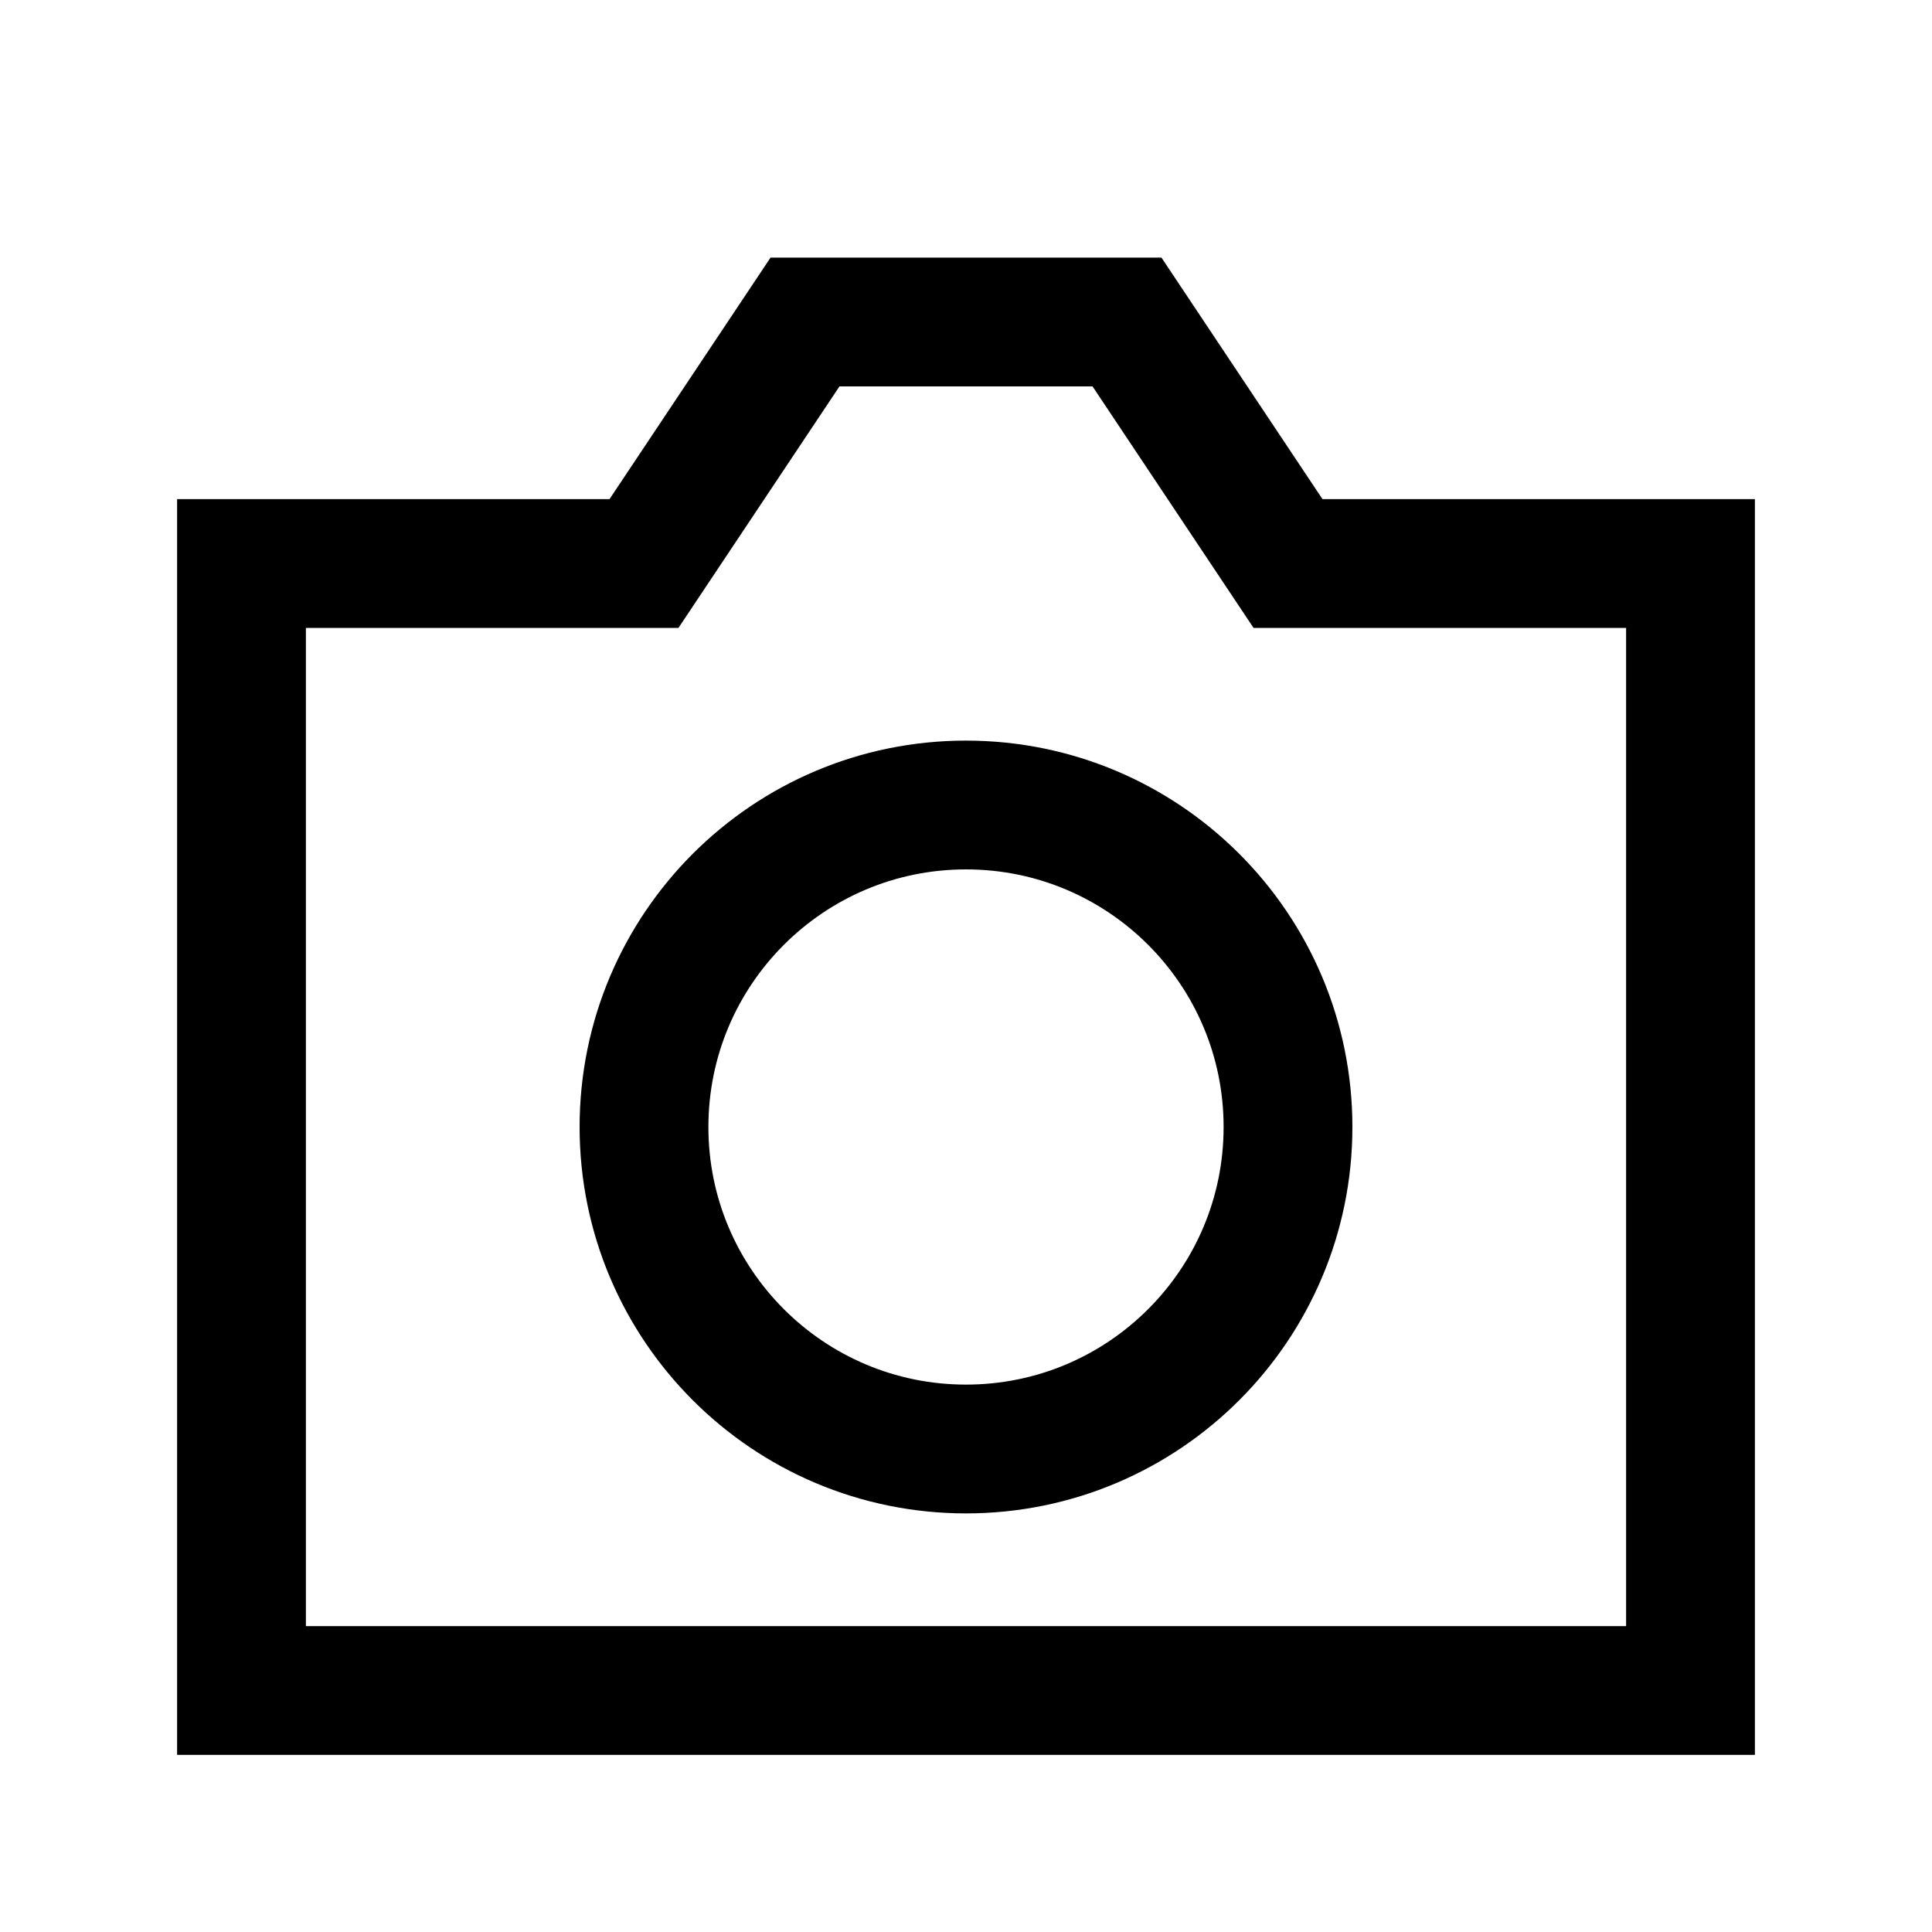
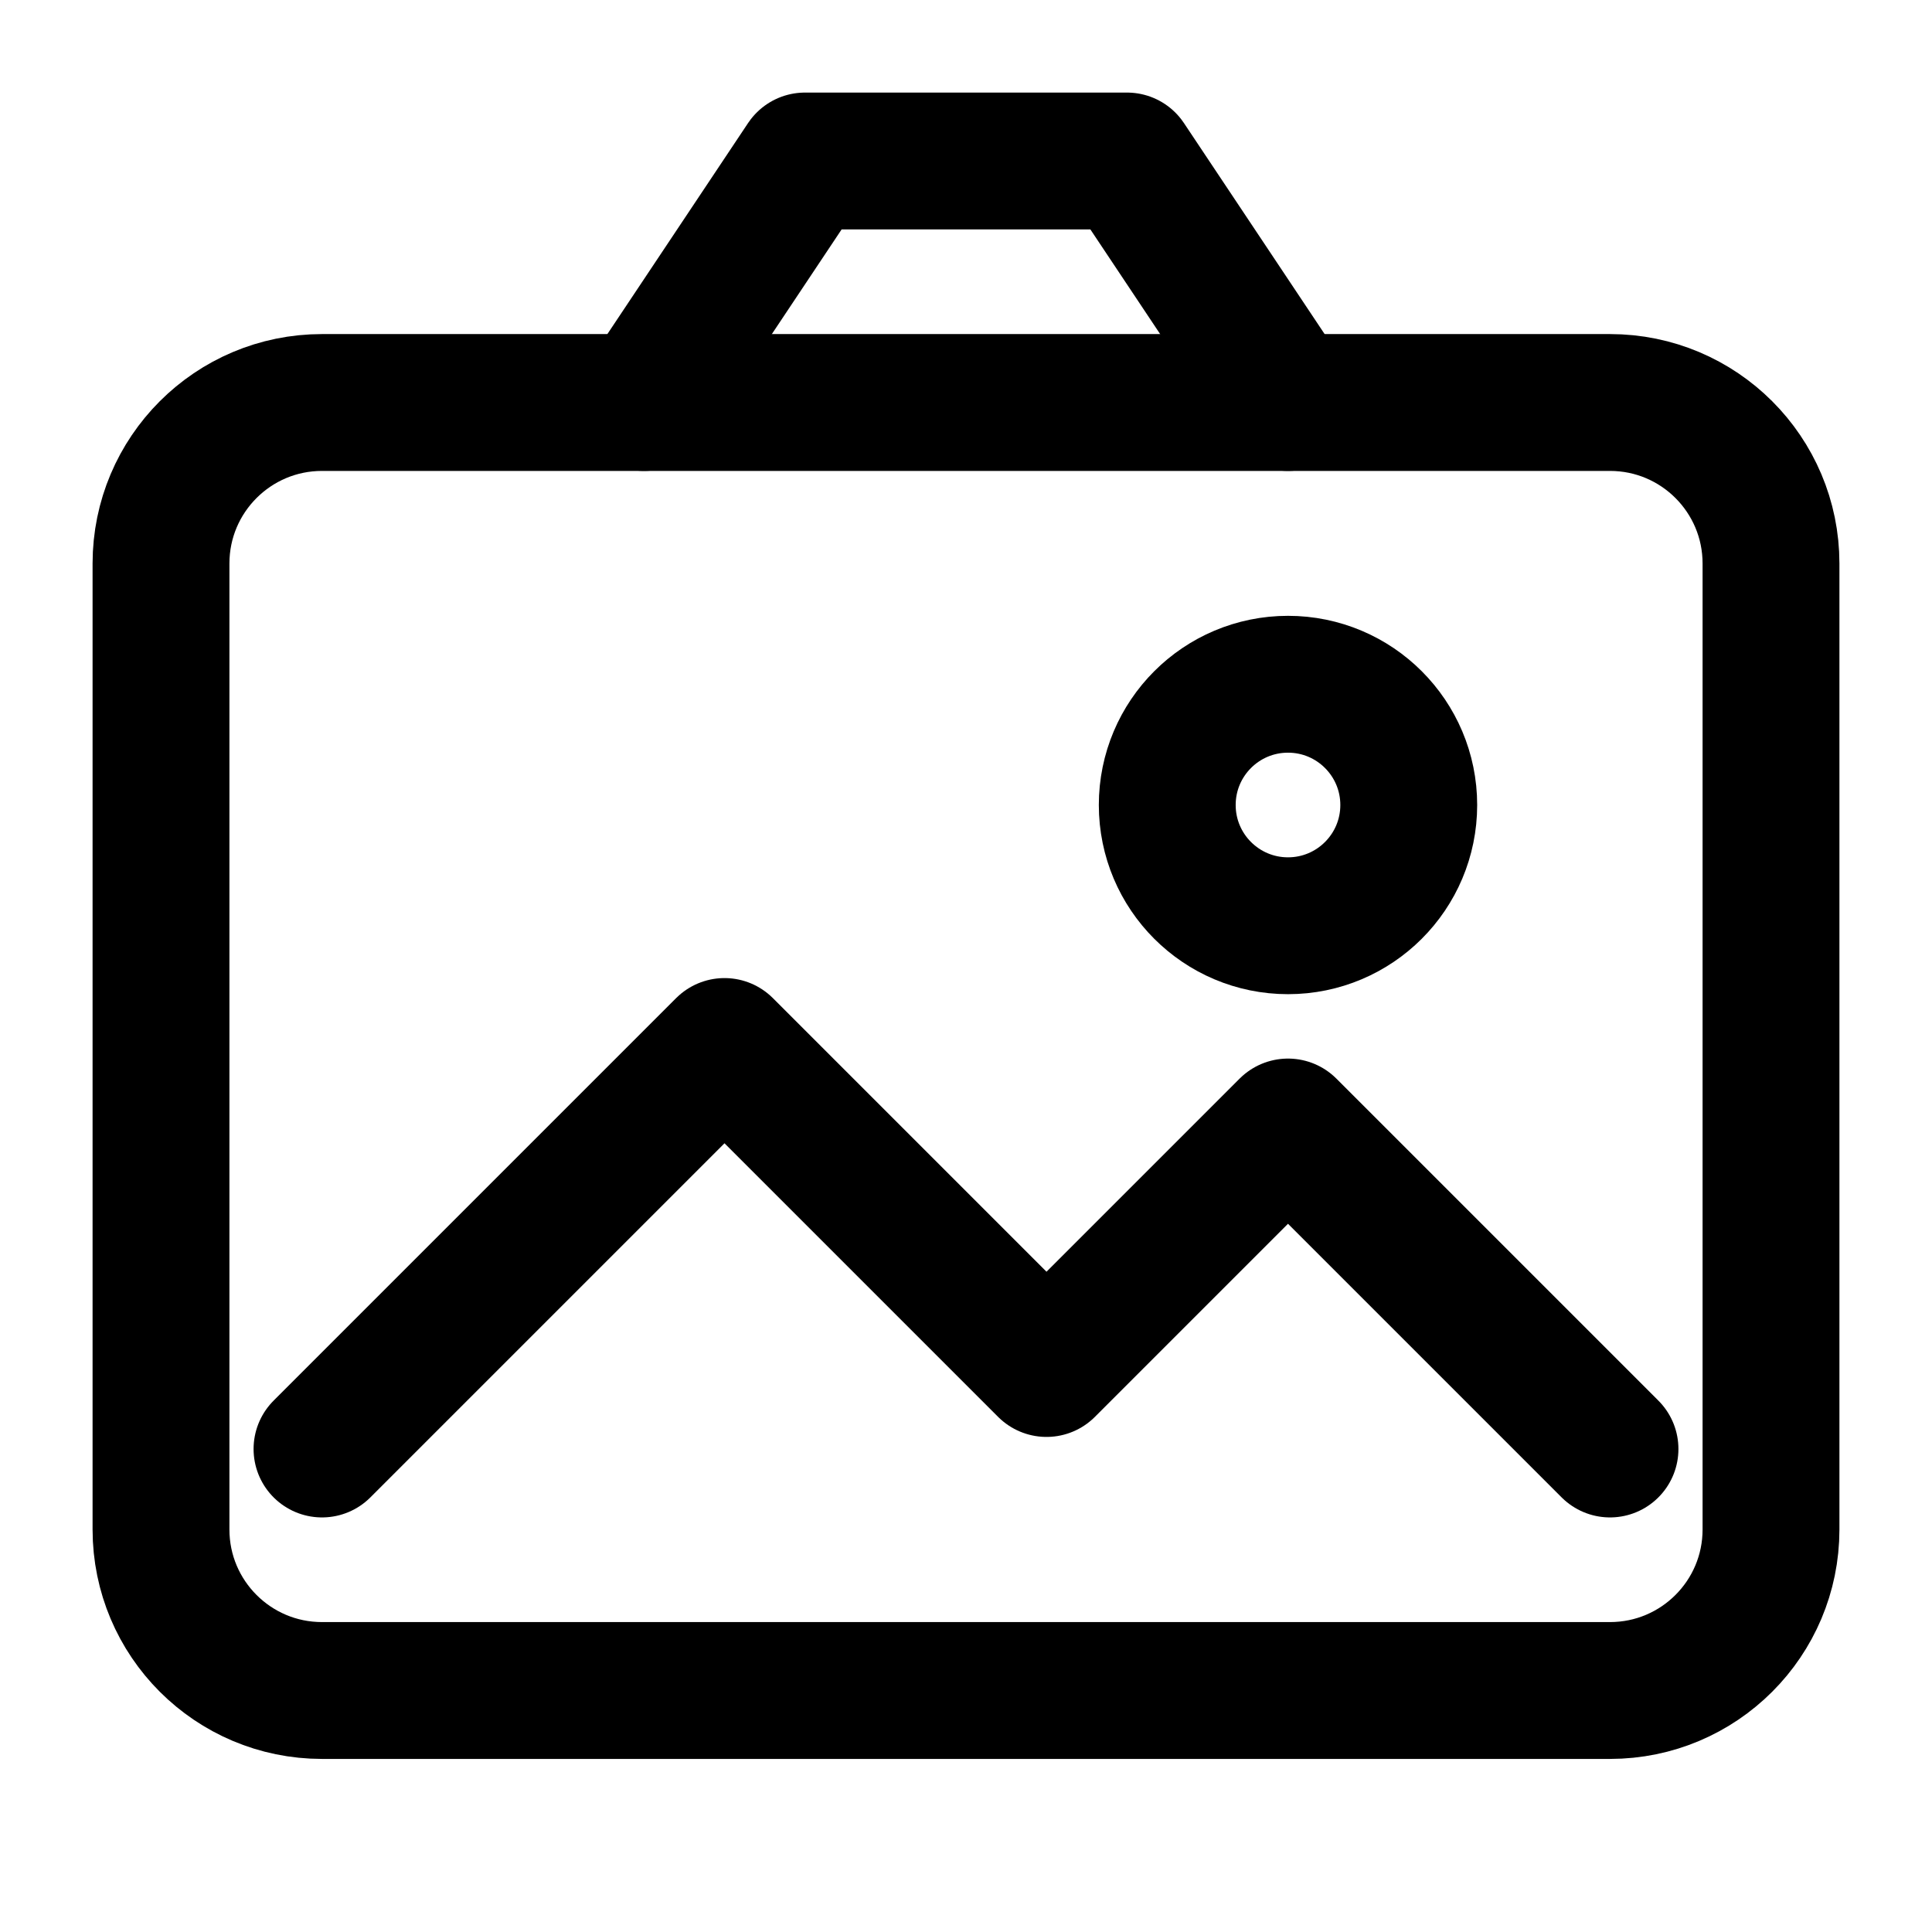
- <svg xmlns="http://www.w3.org/2000/svg" viewBox="0 0 24 24" fill="none" stroke="black" stroke-width="1.6" stroke-linecap="square" stroke-linejoin="miter">
-   <path d="M3 7h5l2-3h4l2 3h5v14H3z" />
-   <circle cx="12" cy="14" r="4" />
+ <svg xmlns="http://www.w3.org/2000/svg" viewBox="0 0 24 24" fill="none" stroke="currentColor" stroke-width="1.7" stroke-linecap="round" stroke-linejoin="round">
+   <rect x="2" y="5" width="20" height="16" rx="2" />
+   <path d="m4 18 5-5 4 4 3-3 4 4M8 5l2-3h4l2 3" />
+   <circle cx="16" cy="10" r="1.5" />
</svg>
